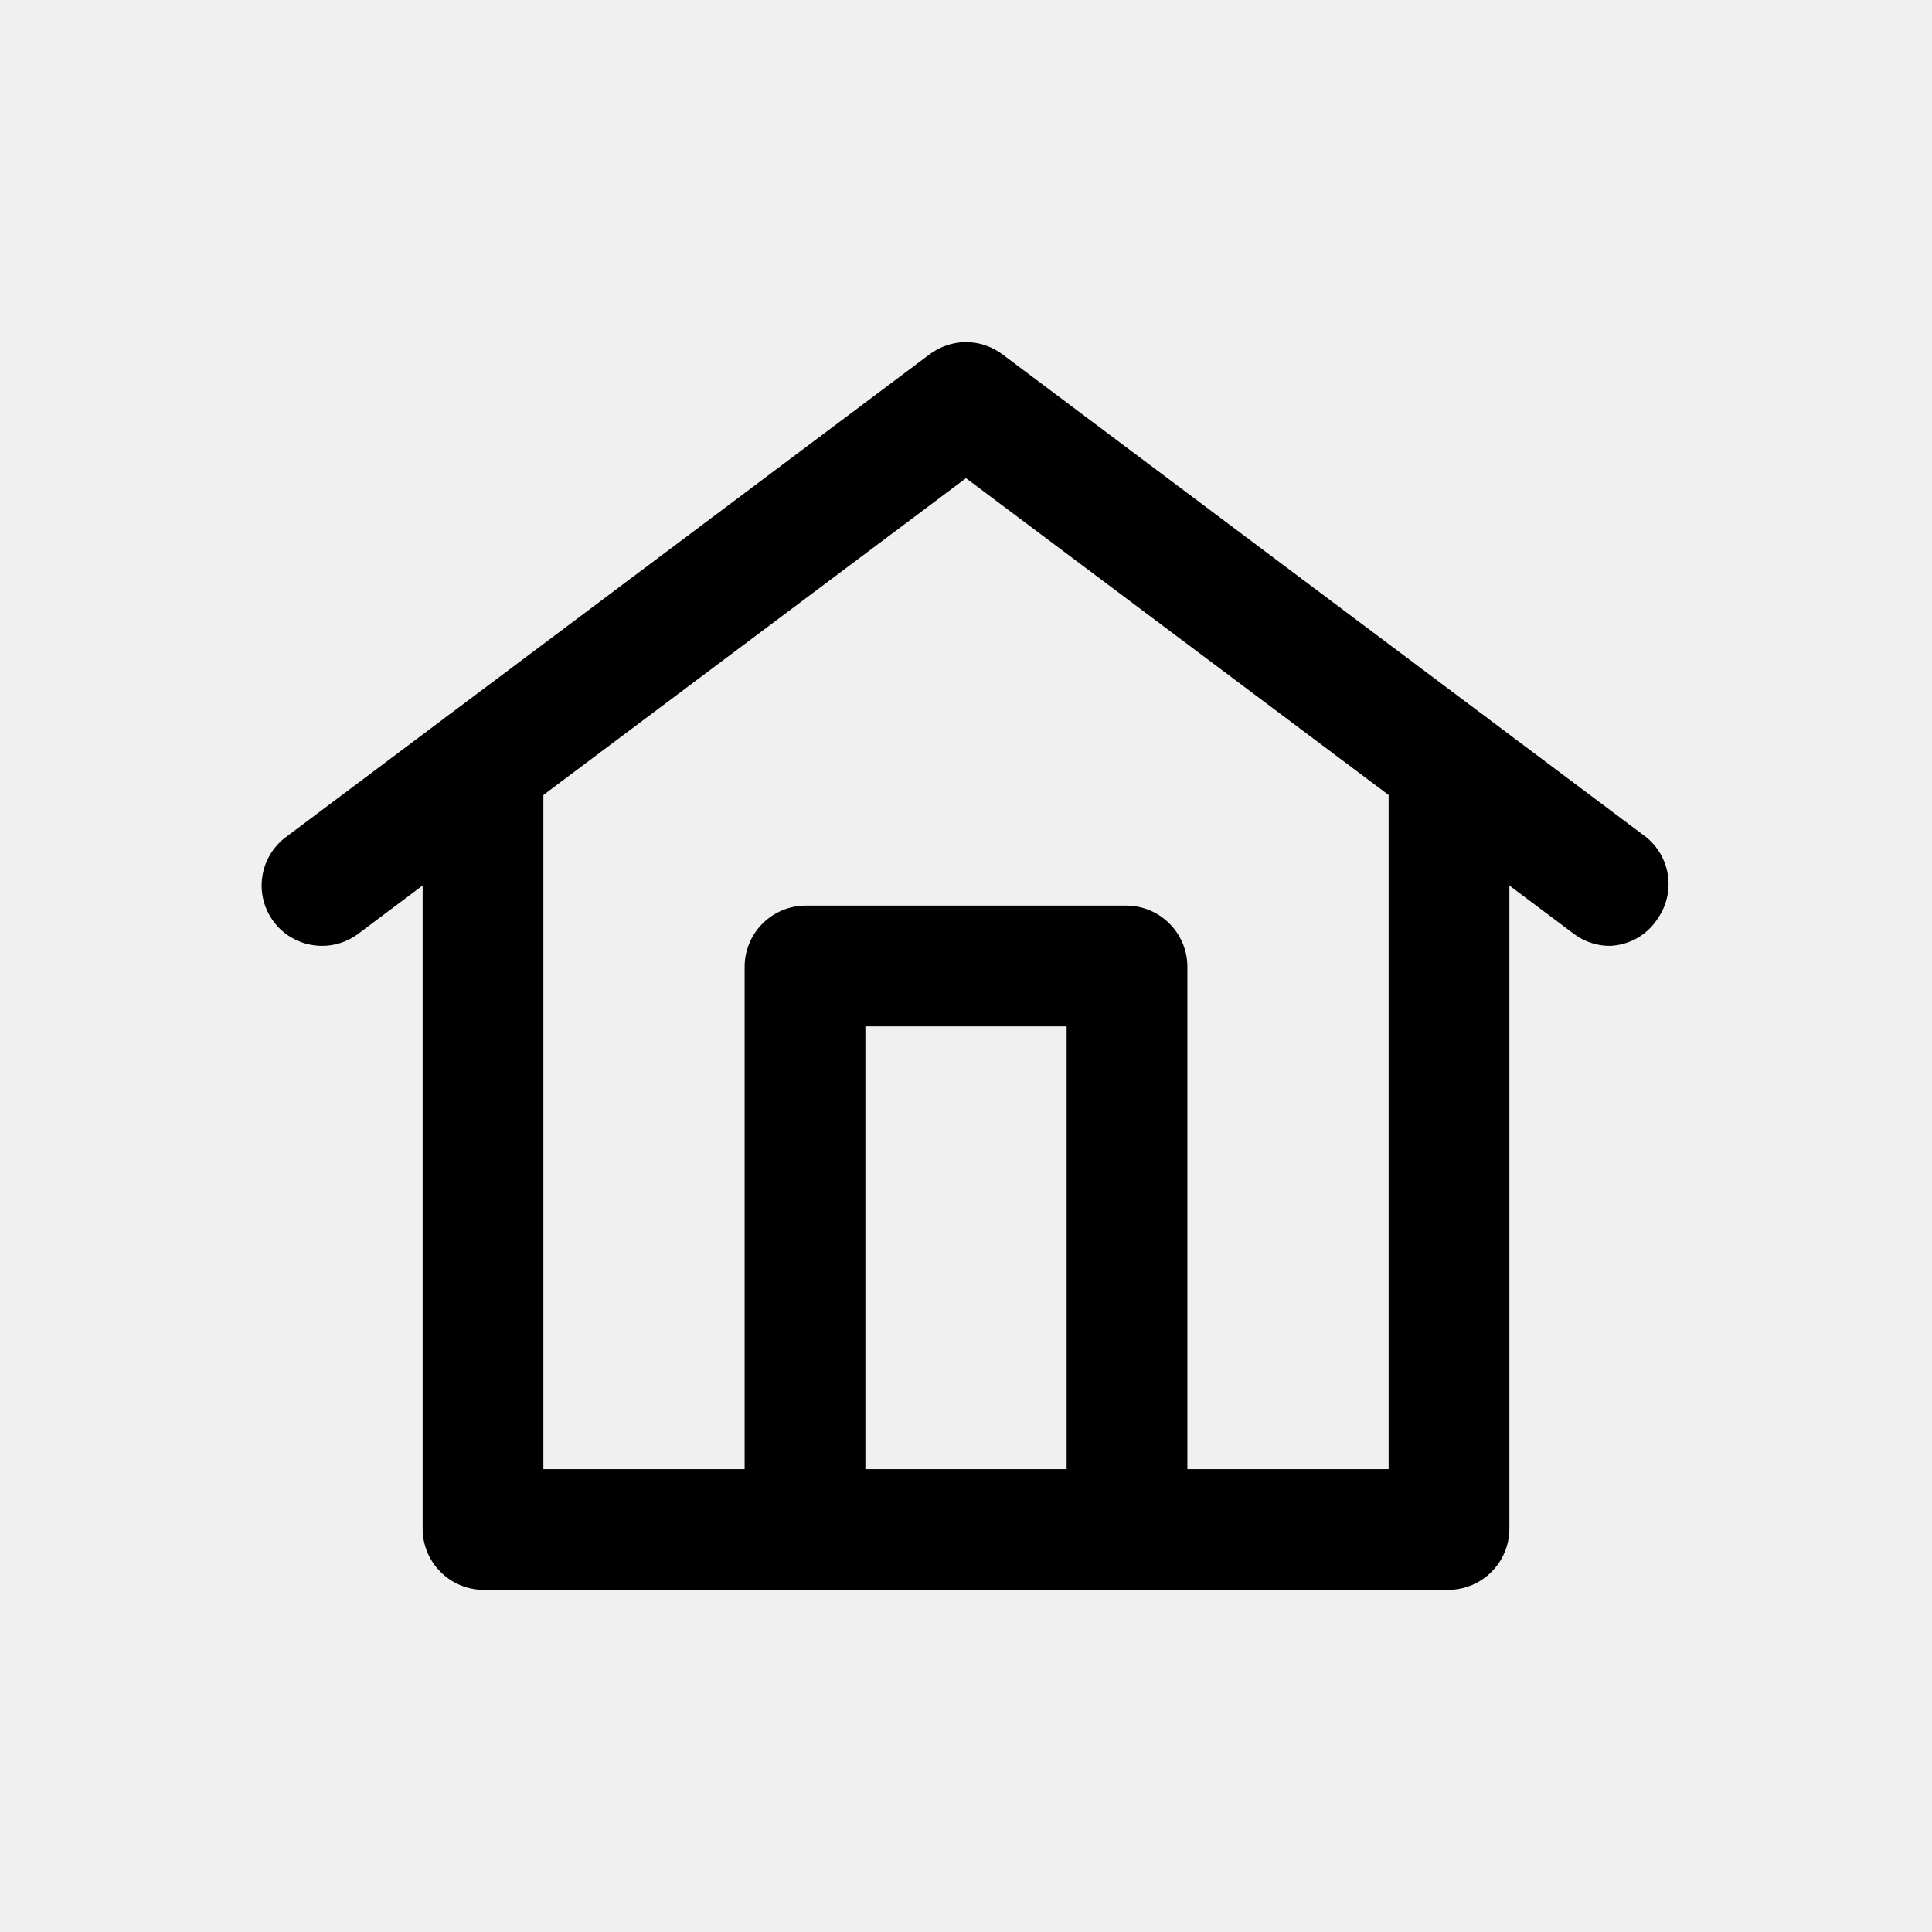
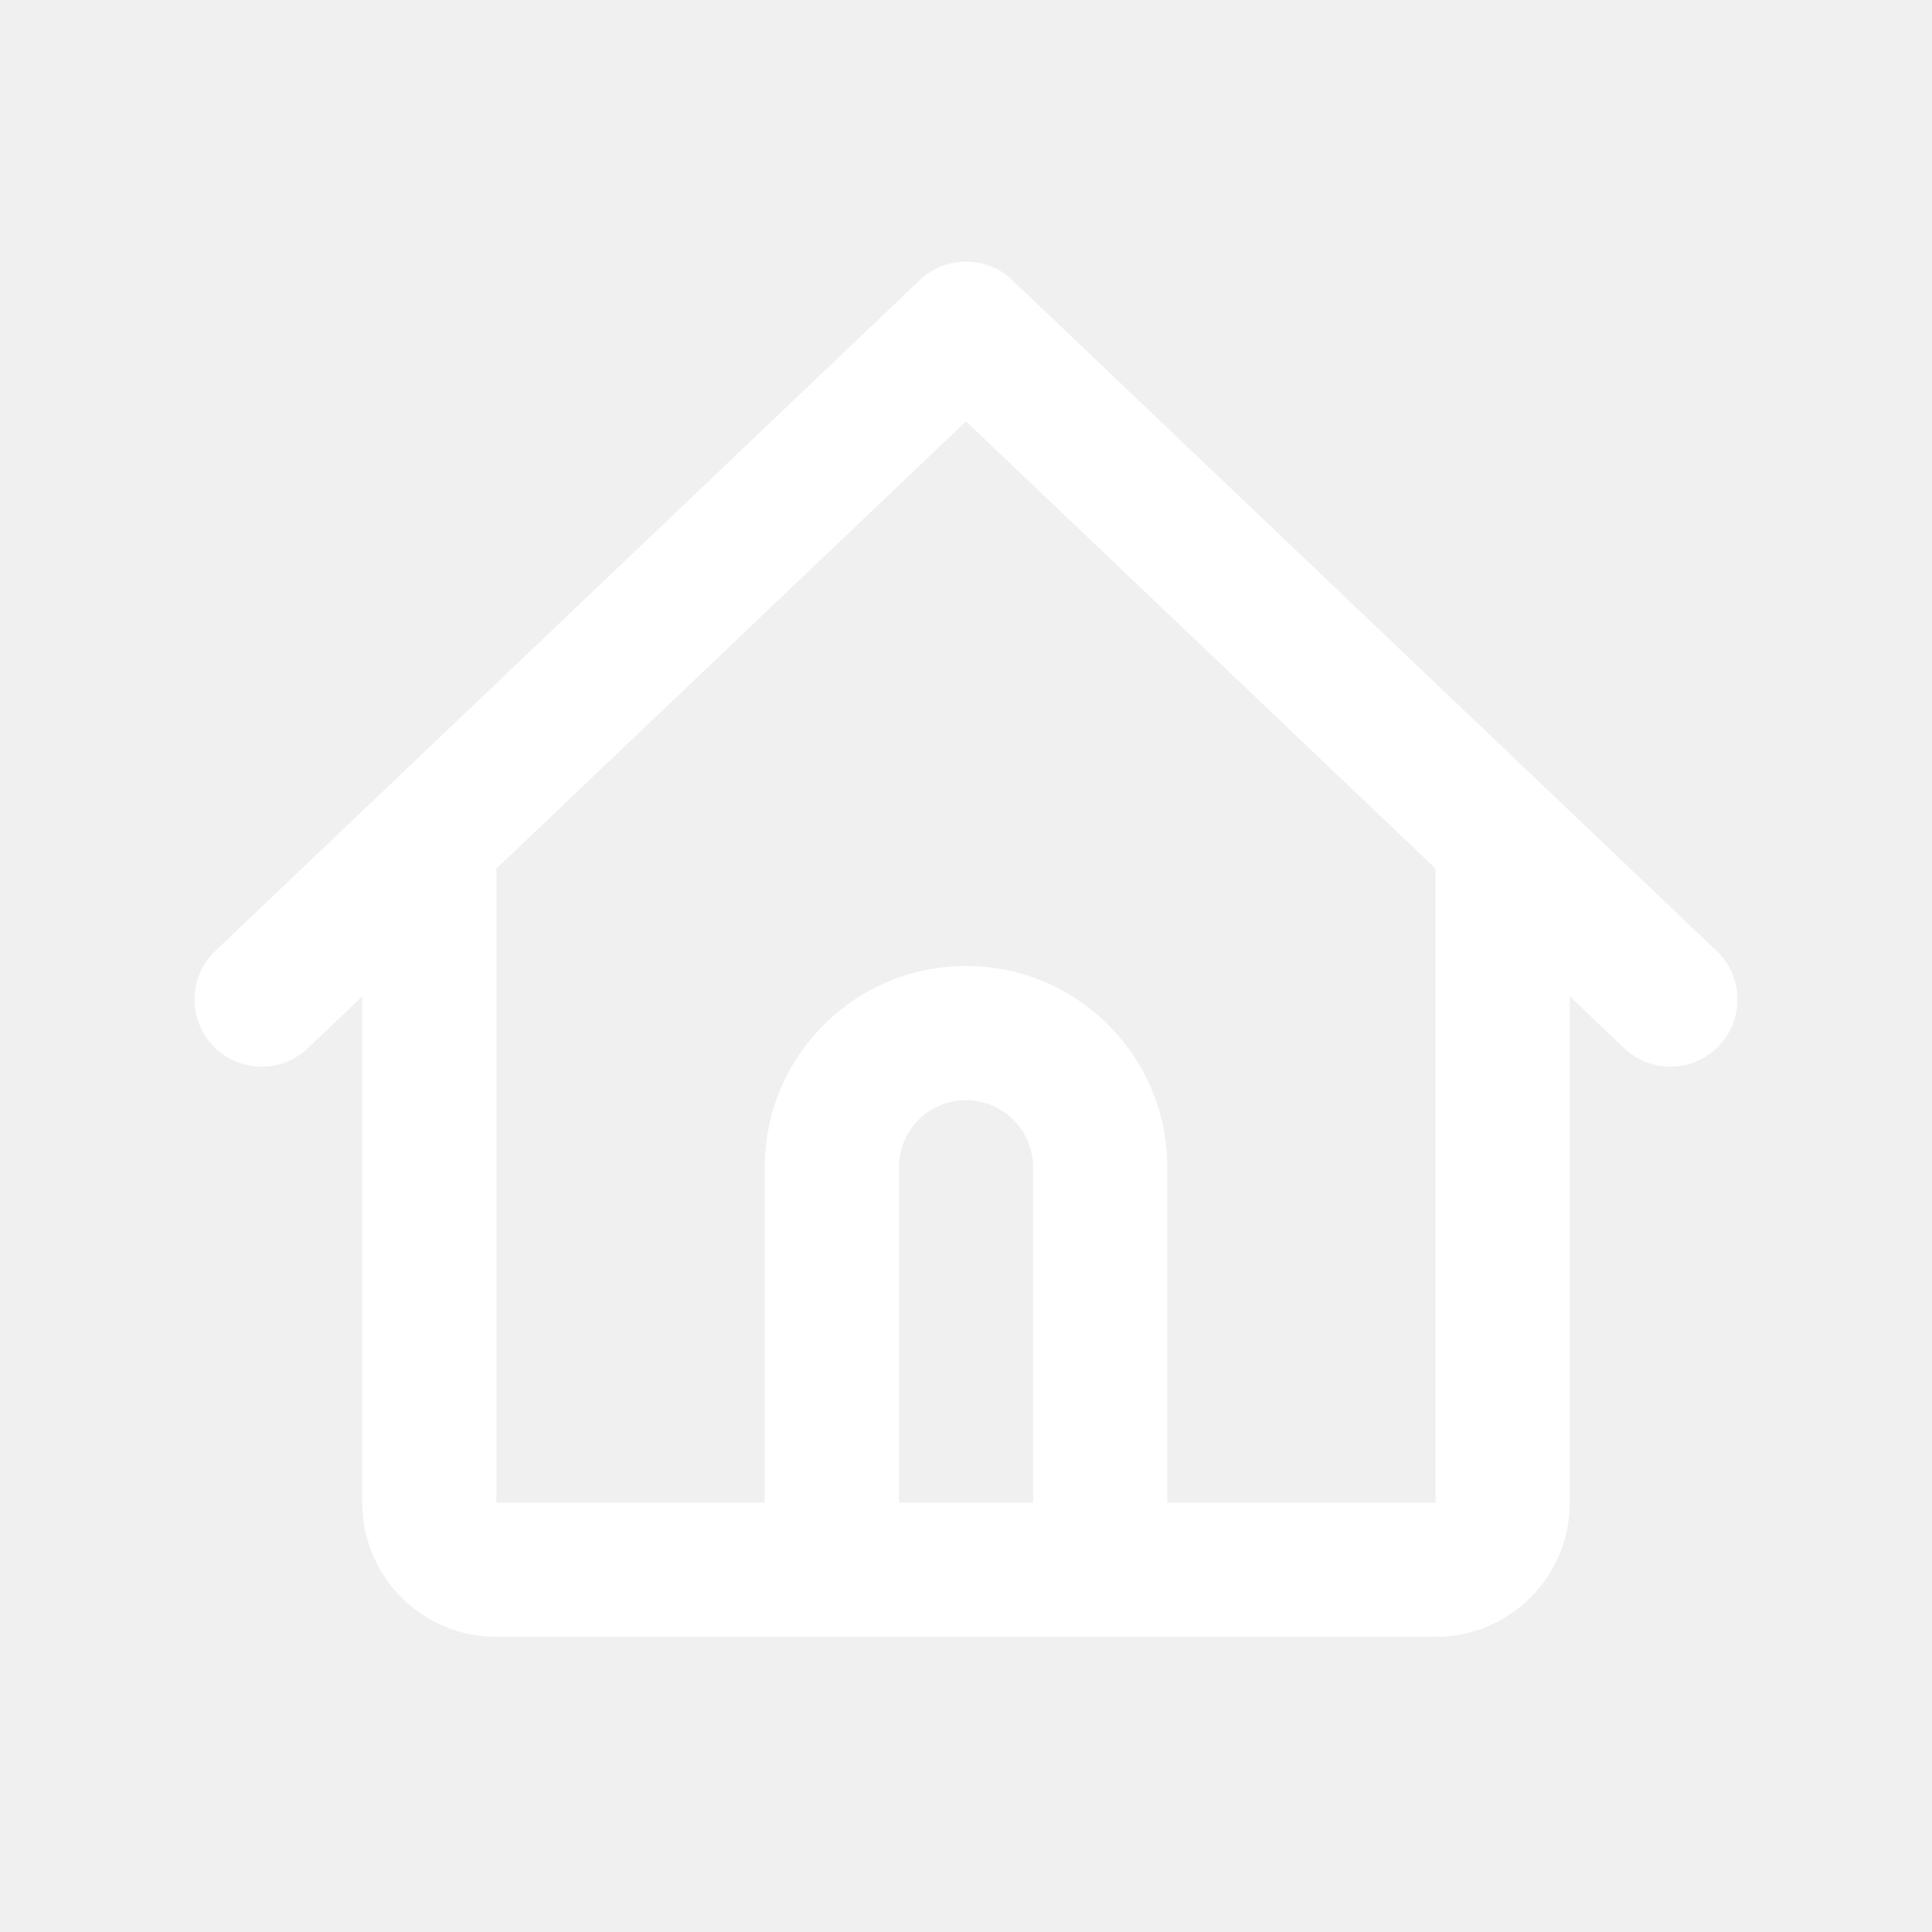
- <svg xmlns="http://www.w3.org/2000/svg" viewBox="0 0 24 24" fill="none">
-   <path d="M20 11.75C19.838 11.751 19.68 11.698 19.55 11.6L12 5.94L4.45 11.6C4.291 11.719 4.091 11.771 3.894 11.742C3.697 11.714 3.519 11.609 3.4 11.45C3.281 11.291 3.229 11.091 3.258 10.894C3.286 10.697 3.391 10.519 3.55 10.4L11.55 4.4C11.68 4.303 11.838 4.25 12 4.25C12.162 4.25 12.32 4.303 12.45 4.4L20.45 10.4C20.595 10.518 20.691 10.686 20.719 10.871C20.747 11.056 20.704 11.245 20.6 11.4C20.536 11.503 20.448 11.589 20.344 11.65C20.239 11.711 20.121 11.745 20 11.75Z" fill="#000000" />
-   <path d="M18 19.75H6C5.802 19.747 5.613 19.668 5.473 19.527C5.332 19.387 5.253 19.198 5.25 19V9.5C5.25 9.301 5.329 9.11 5.47 8.97C5.61 8.829 5.801 8.75 6 8.75C6.199 8.75 6.39 8.829 6.53 8.97C6.671 9.11 6.75 9.301 6.75 9.5V18.25H17.25V9.5C17.25 9.301 17.329 9.11 17.47 8.97C17.61 8.829 17.801 8.75 18 8.75C18.199 8.75 18.39 8.829 18.53 8.97C18.671 9.11 18.75 9.301 18.75 9.5V19C18.747 19.198 18.668 19.387 18.527 19.527C18.387 19.668 18.198 19.747 18 19.75Z" fill="#000000" />
-   <path d="M14 19.75C13.802 19.747 13.613 19.668 13.473 19.527C13.332 19.387 13.253 19.198 13.25 19V12.75H10.75V19C10.75 19.199 10.671 19.39 10.53 19.53C10.39 19.671 10.199 19.75 10 19.75C9.801 19.75 9.61 19.671 9.47 19.53C9.329 19.39 9.25 19.199 9.25 19V12C9.253 11.802 9.332 11.613 9.473 11.473C9.613 11.332 9.802 11.253 10 11.25H14C14.198 11.253 14.387 11.332 14.527 11.473C14.668 11.613 14.747 11.802 14.75 12V19C14.747 19.198 14.668 19.387 14.527 19.527C14.387 19.668 14.198 19.747 14 19.75Z" fill="#000000" />
+ <svg xmlns="http://www.w3.org/2000/svg" viewBox="-2.4 -2.4 28.80 28.80" fill="none" transform="matrix(1, 0, 0, 1, 0, 0)">
+   <g id="SVGRepo_bgCarrier" stroke-width="0" />
+   <g id="SVGRepo_tracerCarrier" stroke-linecap="round" stroke-linejoin="round" stroke="#CCCCCC" stroke-width="0.048" />
+   <g id="SVGRepo_iconCarrier">
+     <path fill-rule="evenodd" clip-rule="evenodd" d="M11.31 1.776C11.697 1.408 12.303 1.408 12.69 1.776L20.69 9.395L23.19 11.776C23.59 12.157 23.605 12.79 23.224 13.19C22.843 13.59 22.21 13.605 21.81 13.224L21 12.452V20C21 21.105 20.105 22 19 22H14H10H5C3.895 22 3 21.105 3 20V12.452L2.19 13.224C1.79 13.605 1.157 13.59 0.776 13.19C0.395 12.79 0.41 12.157 0.81 11.776L3.31 9.395L11.31 1.776ZM5 10.548V20H9V15C9 13.343 10.343 12 12 12C13.657 12 15 13.343 15 15V20H19V10.548L12 3.881L5 10.548ZM13 20V15C13 14.448 12.552 14 12 14C11.448 14 11 14.448 11 15V20H13Z" fill="#ffffff" />
+   </g>
</svg>
